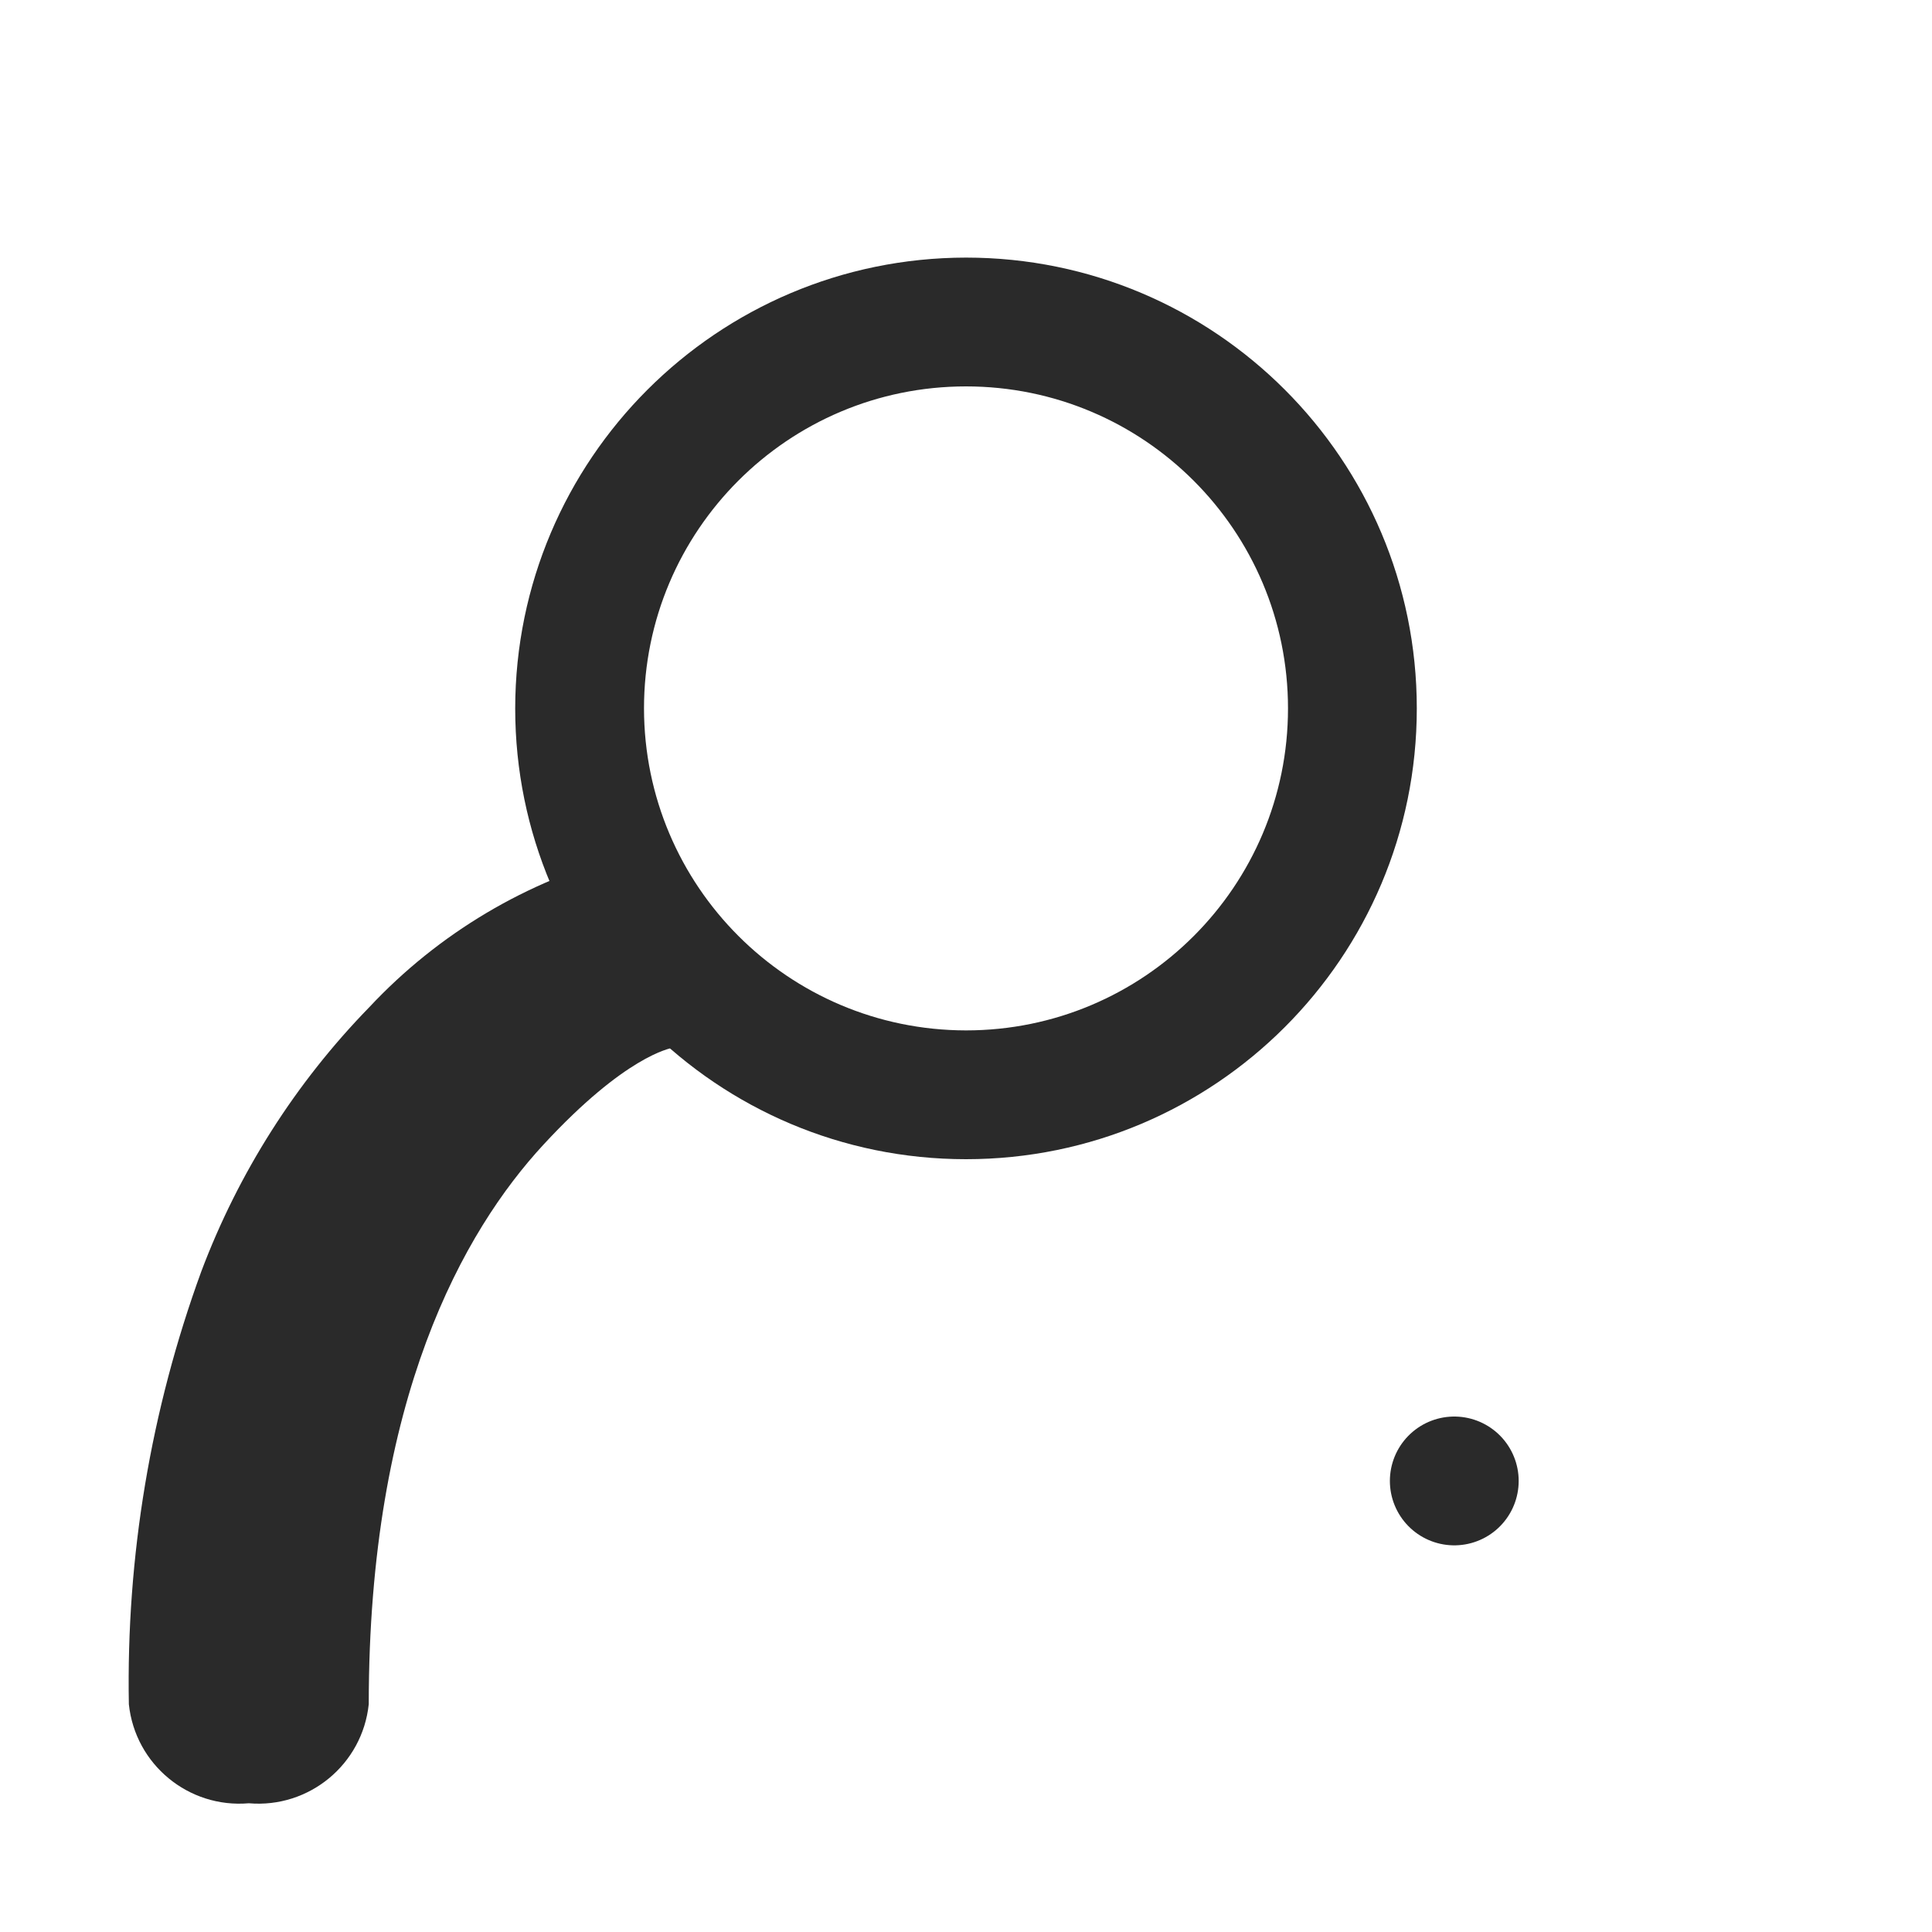
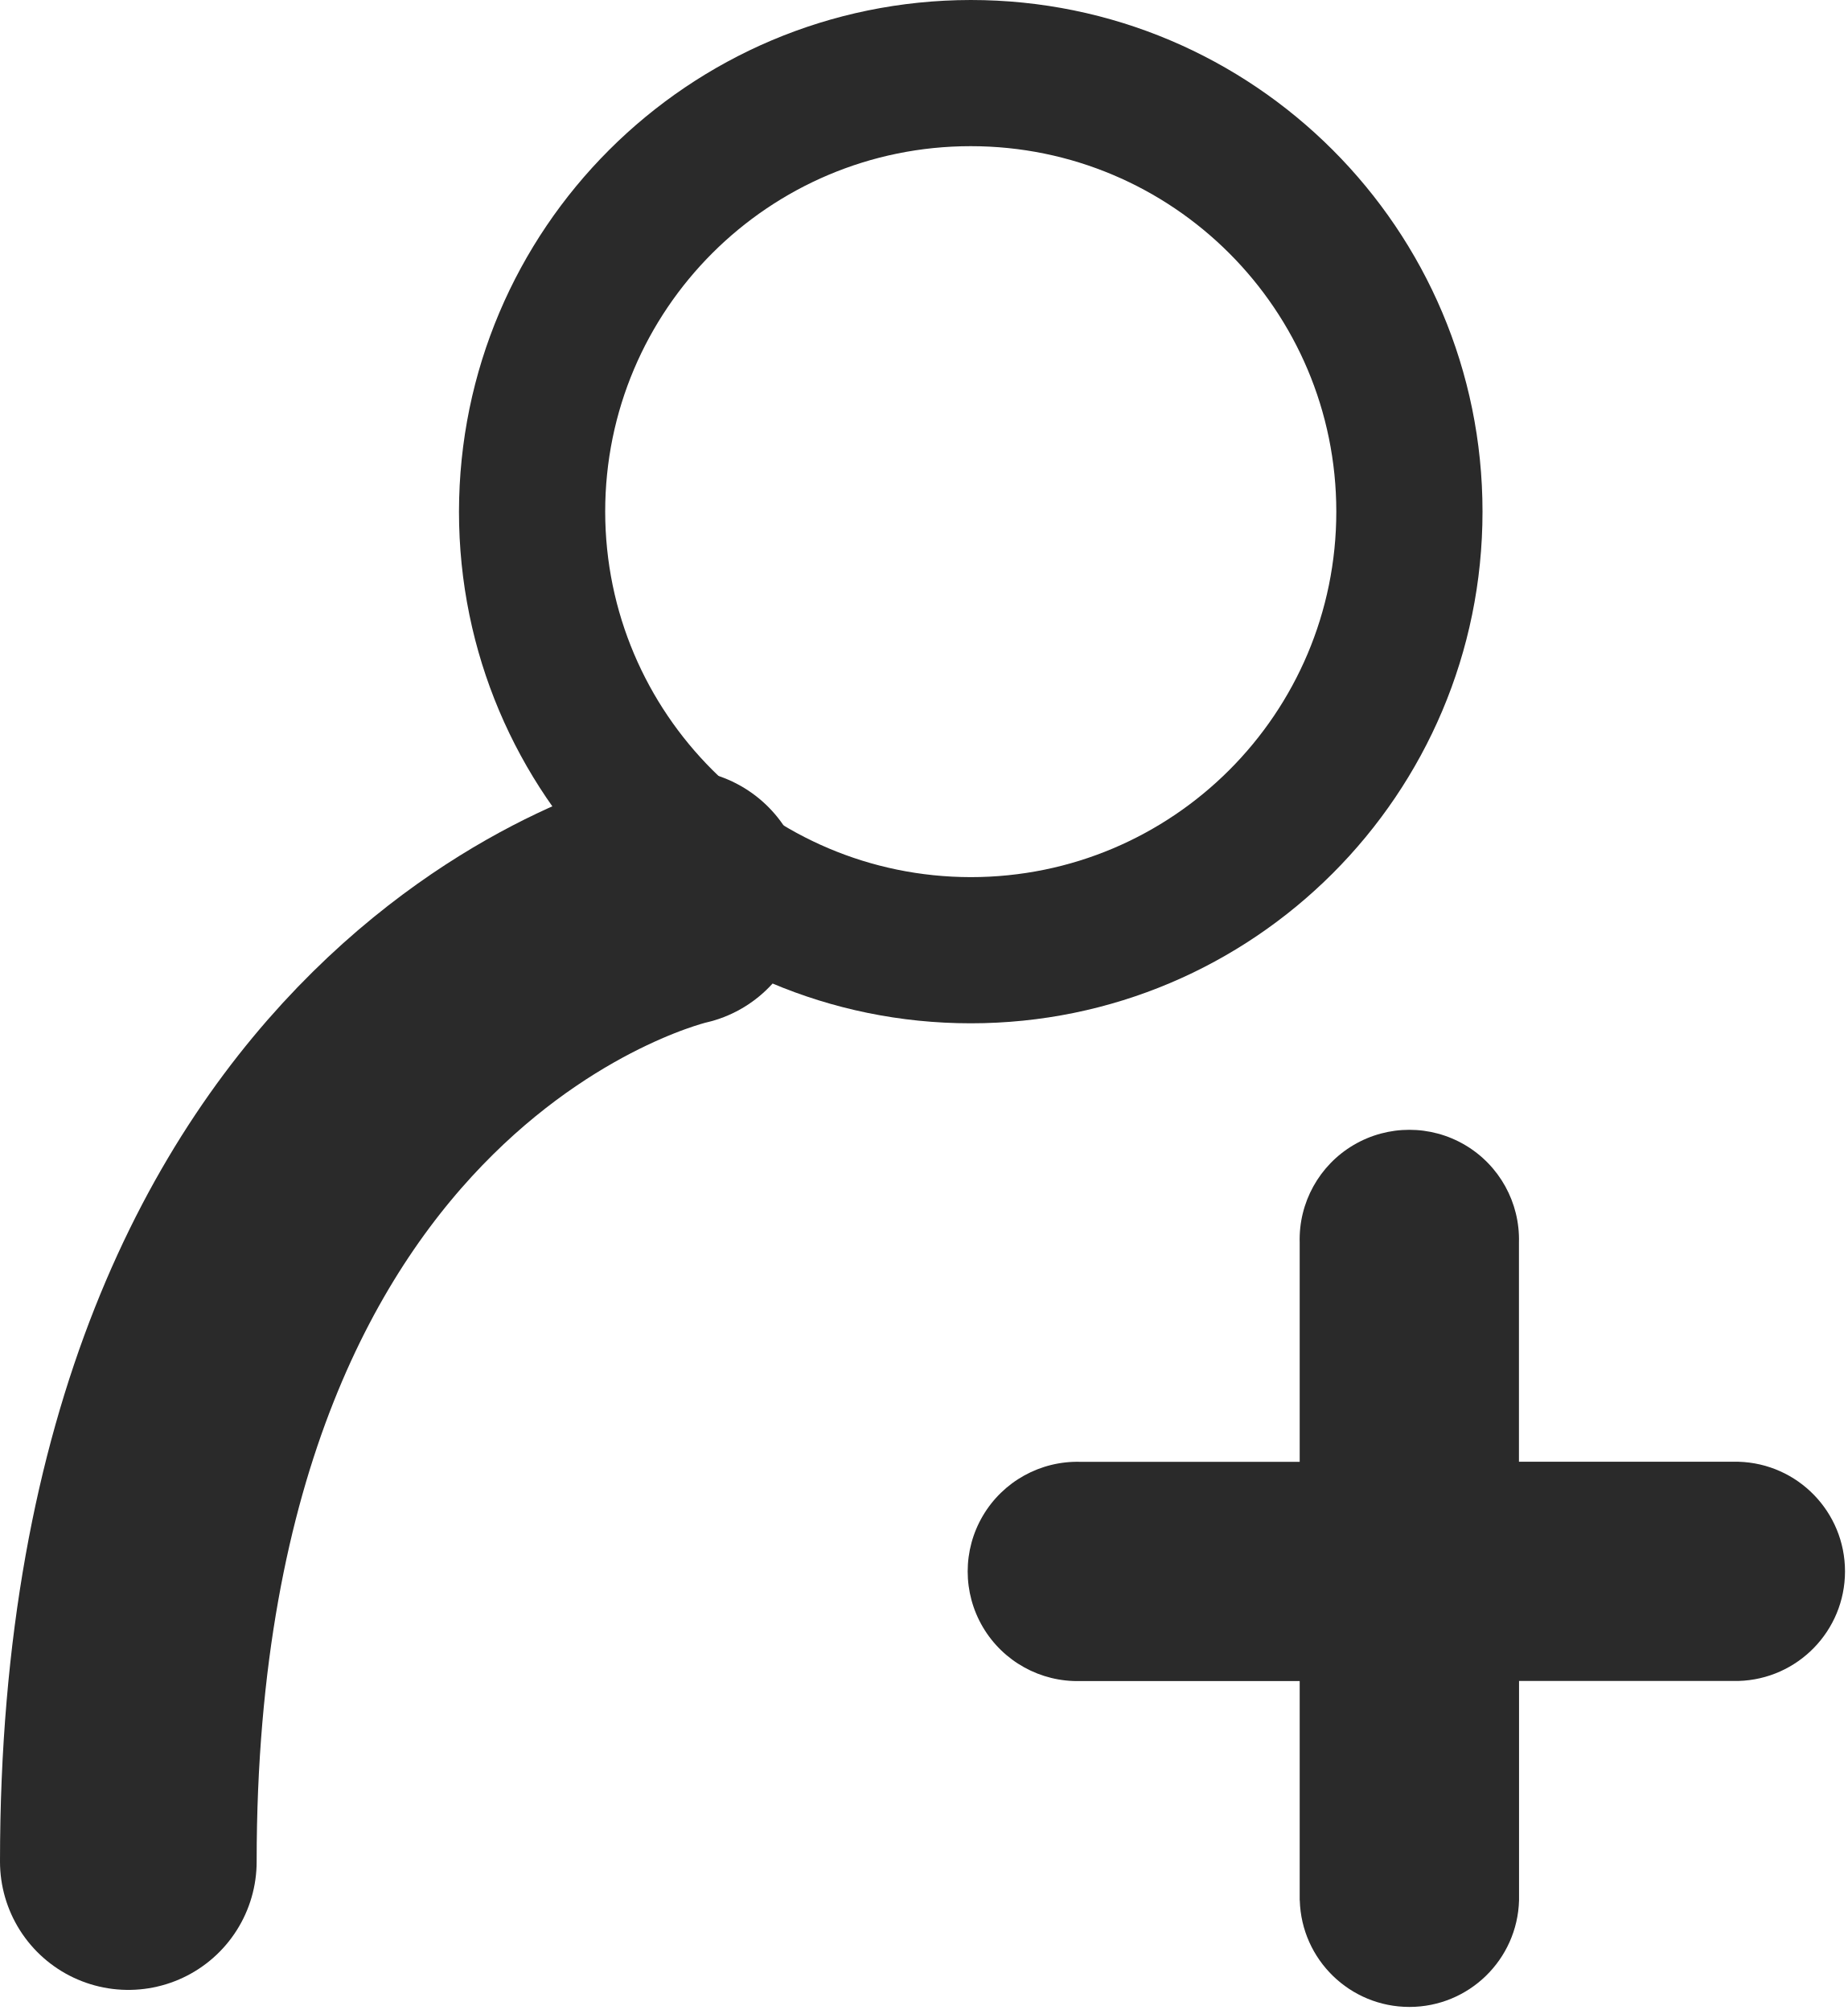
- <svg xmlns="http://www.w3.org/2000/svg" width="30" height="30" viewBox="0 0 30 30">
-   <path data-name="사각형 12464" style="fill:none" d="M0 0h30v30H0z" />
-   <path data-name="타원 2" d="M6-1a7 7 0 1 1-7 7 7.008 7.008 0 0 1 7-7zm0 12a5 5 0 1 0-5-5 5.006 5.006 0 0 0 5 5z" transform="translate(9 5)" style="fill:#2a2a2a" />
-   <path data-name="패스 19" d="M1413.821 117.425a1.724 1.724 0 0 1-1.863-1.538 18.6 18.6 0 0 1 1.124-6.718 11.877 11.877 0 0 1 2.61-4.106 8.29 8.29 0 0 1 3.963-2.358l.755 2.78s-.023.212 0 .206c-.052.014-.74.128-2.015 1.508-1.237 1.339-2.712 3.933-2.712 8.687a1.724 1.724 0 0 1-1.862 1.539z" transform="translate(-1409.957 -89.424)" style="fill:#2a2a2a" />
-   <path data-name="패스 25" d="M4 3h0v0h0v0z" transform="translate(18.582 19.996)" style="stroke:#2a2a2a;stroke-linecap:round;stroke-linejoin:round;stroke-width:2px;fill:none" />
+ <svg xmlns="http://www.w3.org/2000/svg" width="21.601" height="23.5" viewBox="0 0 21.601 23.5">
+   <path data-name="타원 2" d="M4.982-1A5.982 5.982 0 1 1-1 4.982 5.989 5.989 0 0 1 4.982-1zm0 10.255A4.273 4.273 0 1 0 .709 4.982a4.278 4.278 0 0 0 4.273 4.273z" transform="translate(6.365 1)" style="fill:#2a2a2a" />
+   <path data-name="패스 19" d="M1419.876 103.956s-6.418 1.409-6.418 11.272" transform="translate(-1411.958 -93.463)" style="fill:none;stroke:#2a2a2a;stroke-linecap:round;stroke-width:3px" />
+   <path data-name="패스 20" d="M3.845 8.973V6.409H1.282a1.282 1.282 0 1 1 0-2.563h2.563V1.282a1.282 1.282 0 1 1 2.563 0v2.563h2.565a1.282 1.282 0 0 1 0 2.563H6.409v2.565a1.282 1.282 0 0 1-2.563 0z" transform="translate(11.347 13.245)" style="fill:#2a2a2a" />
</svg>
